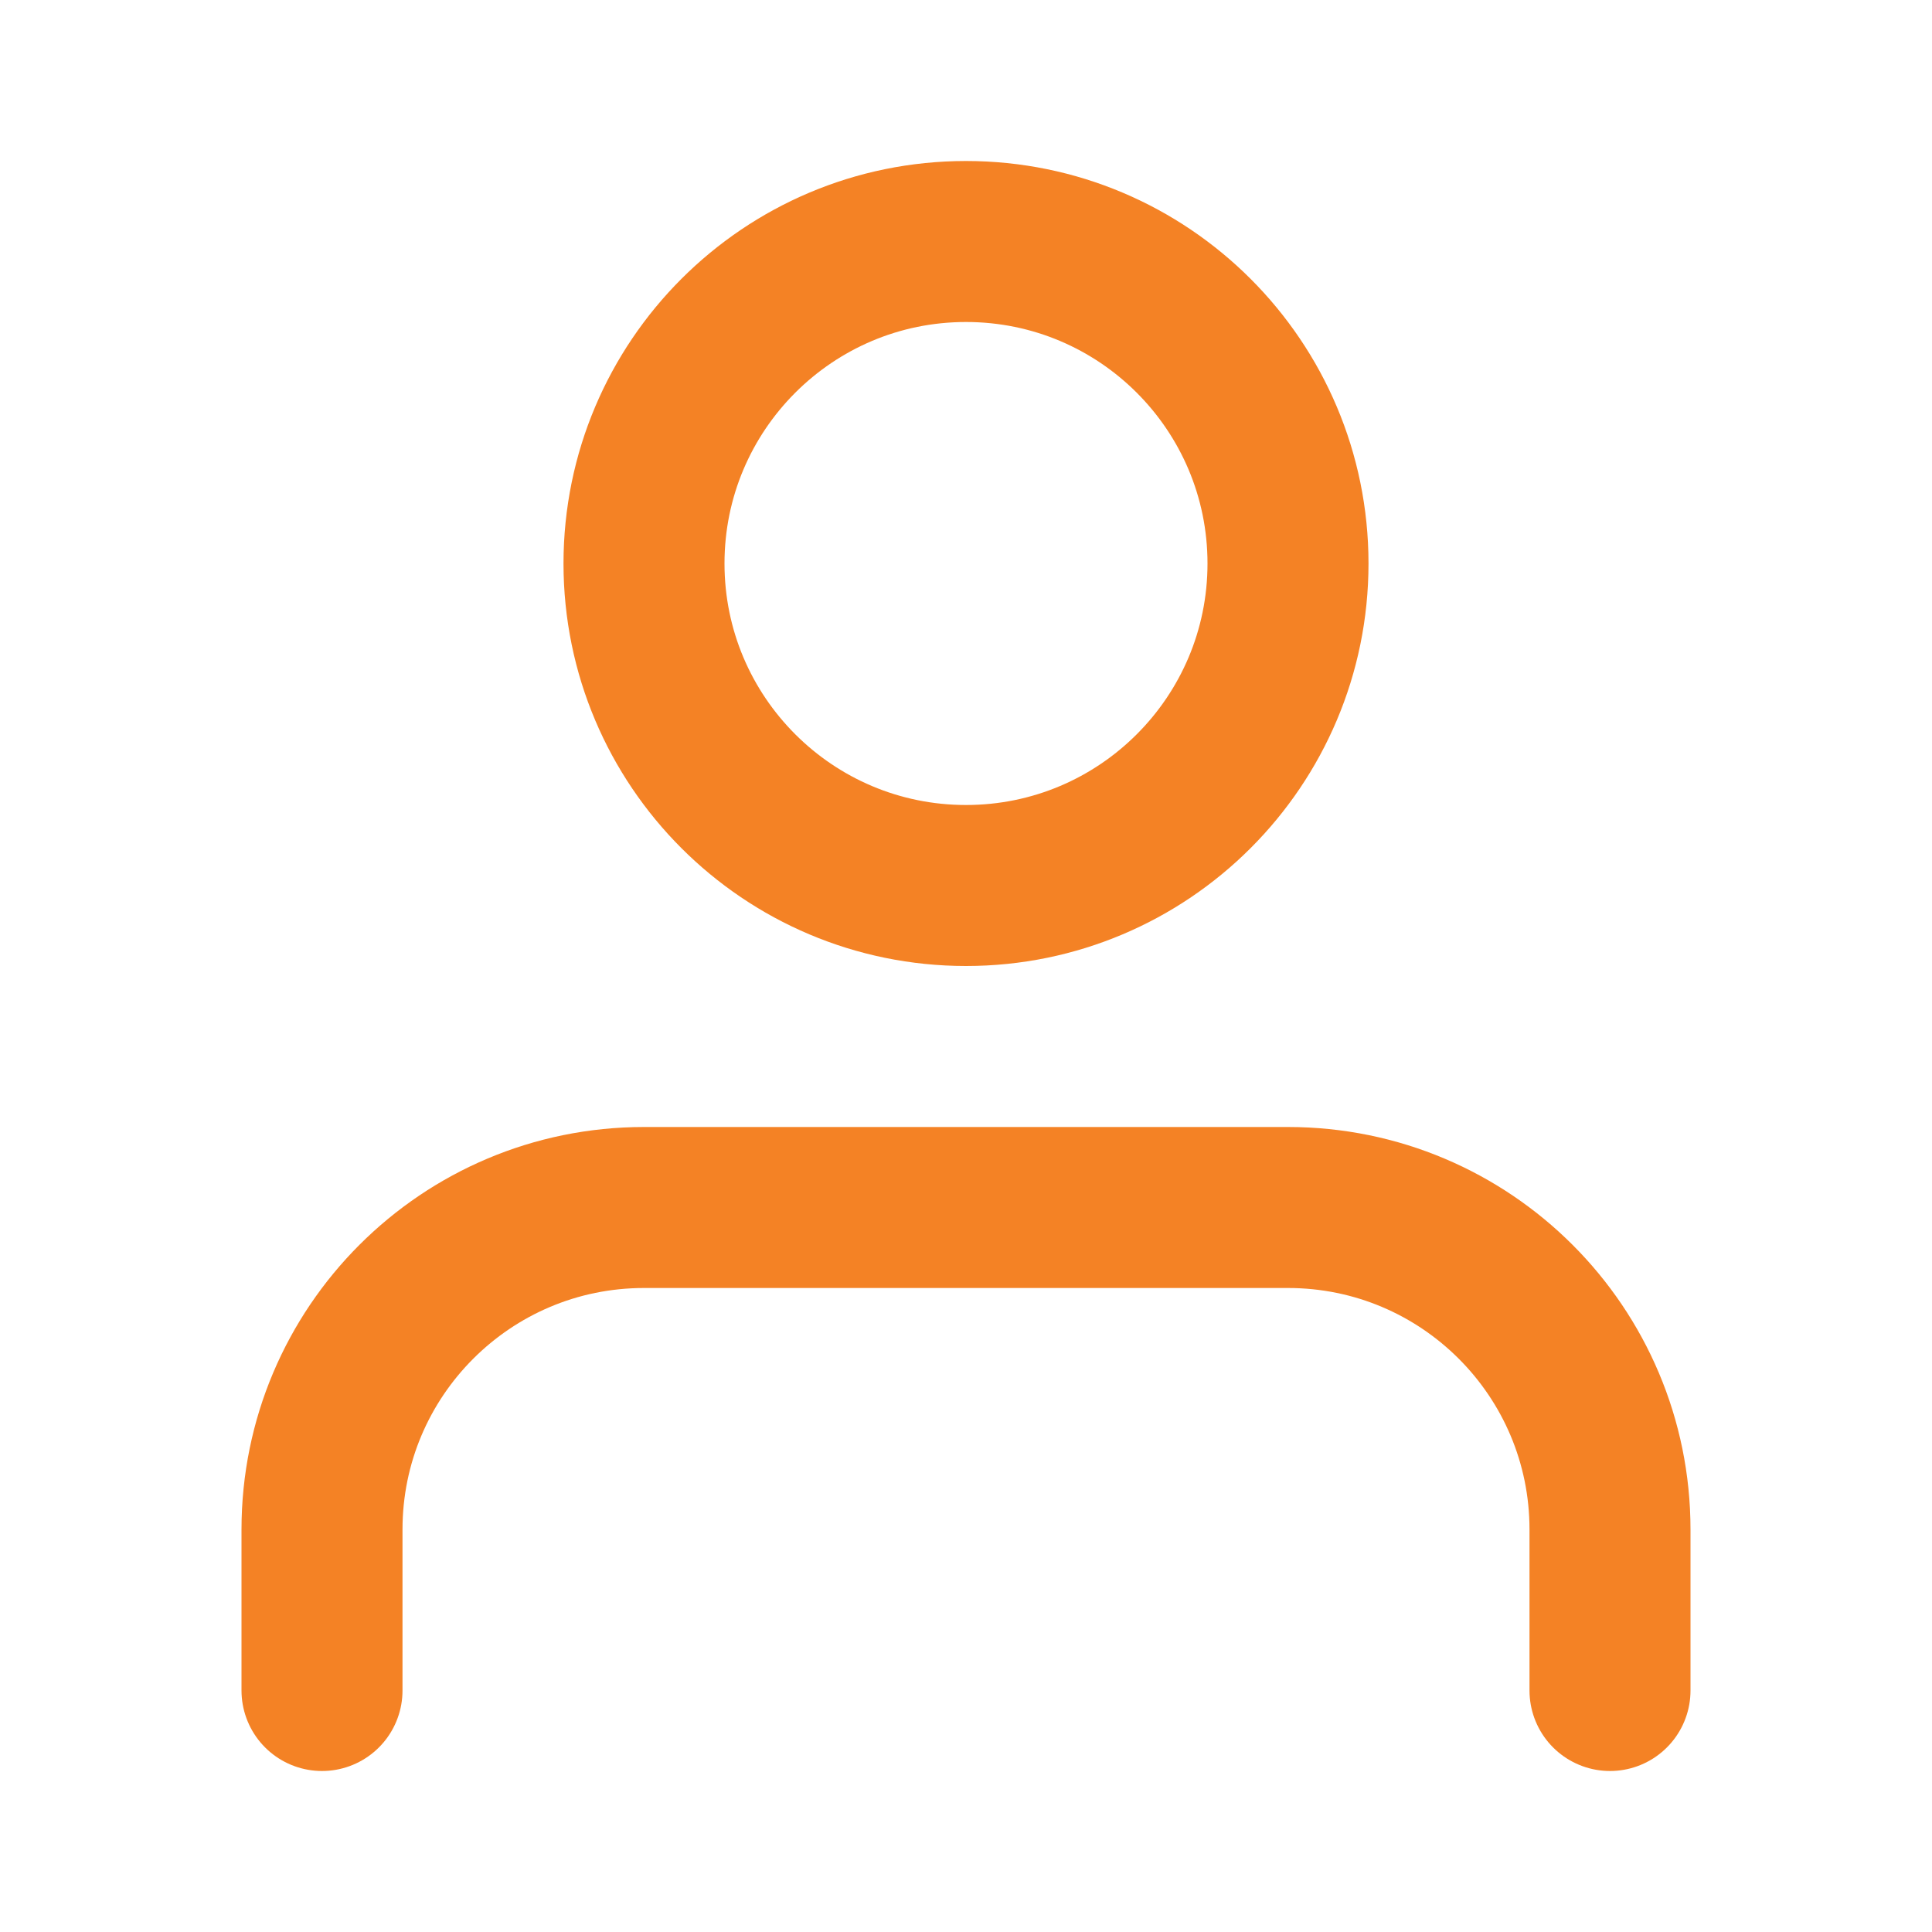
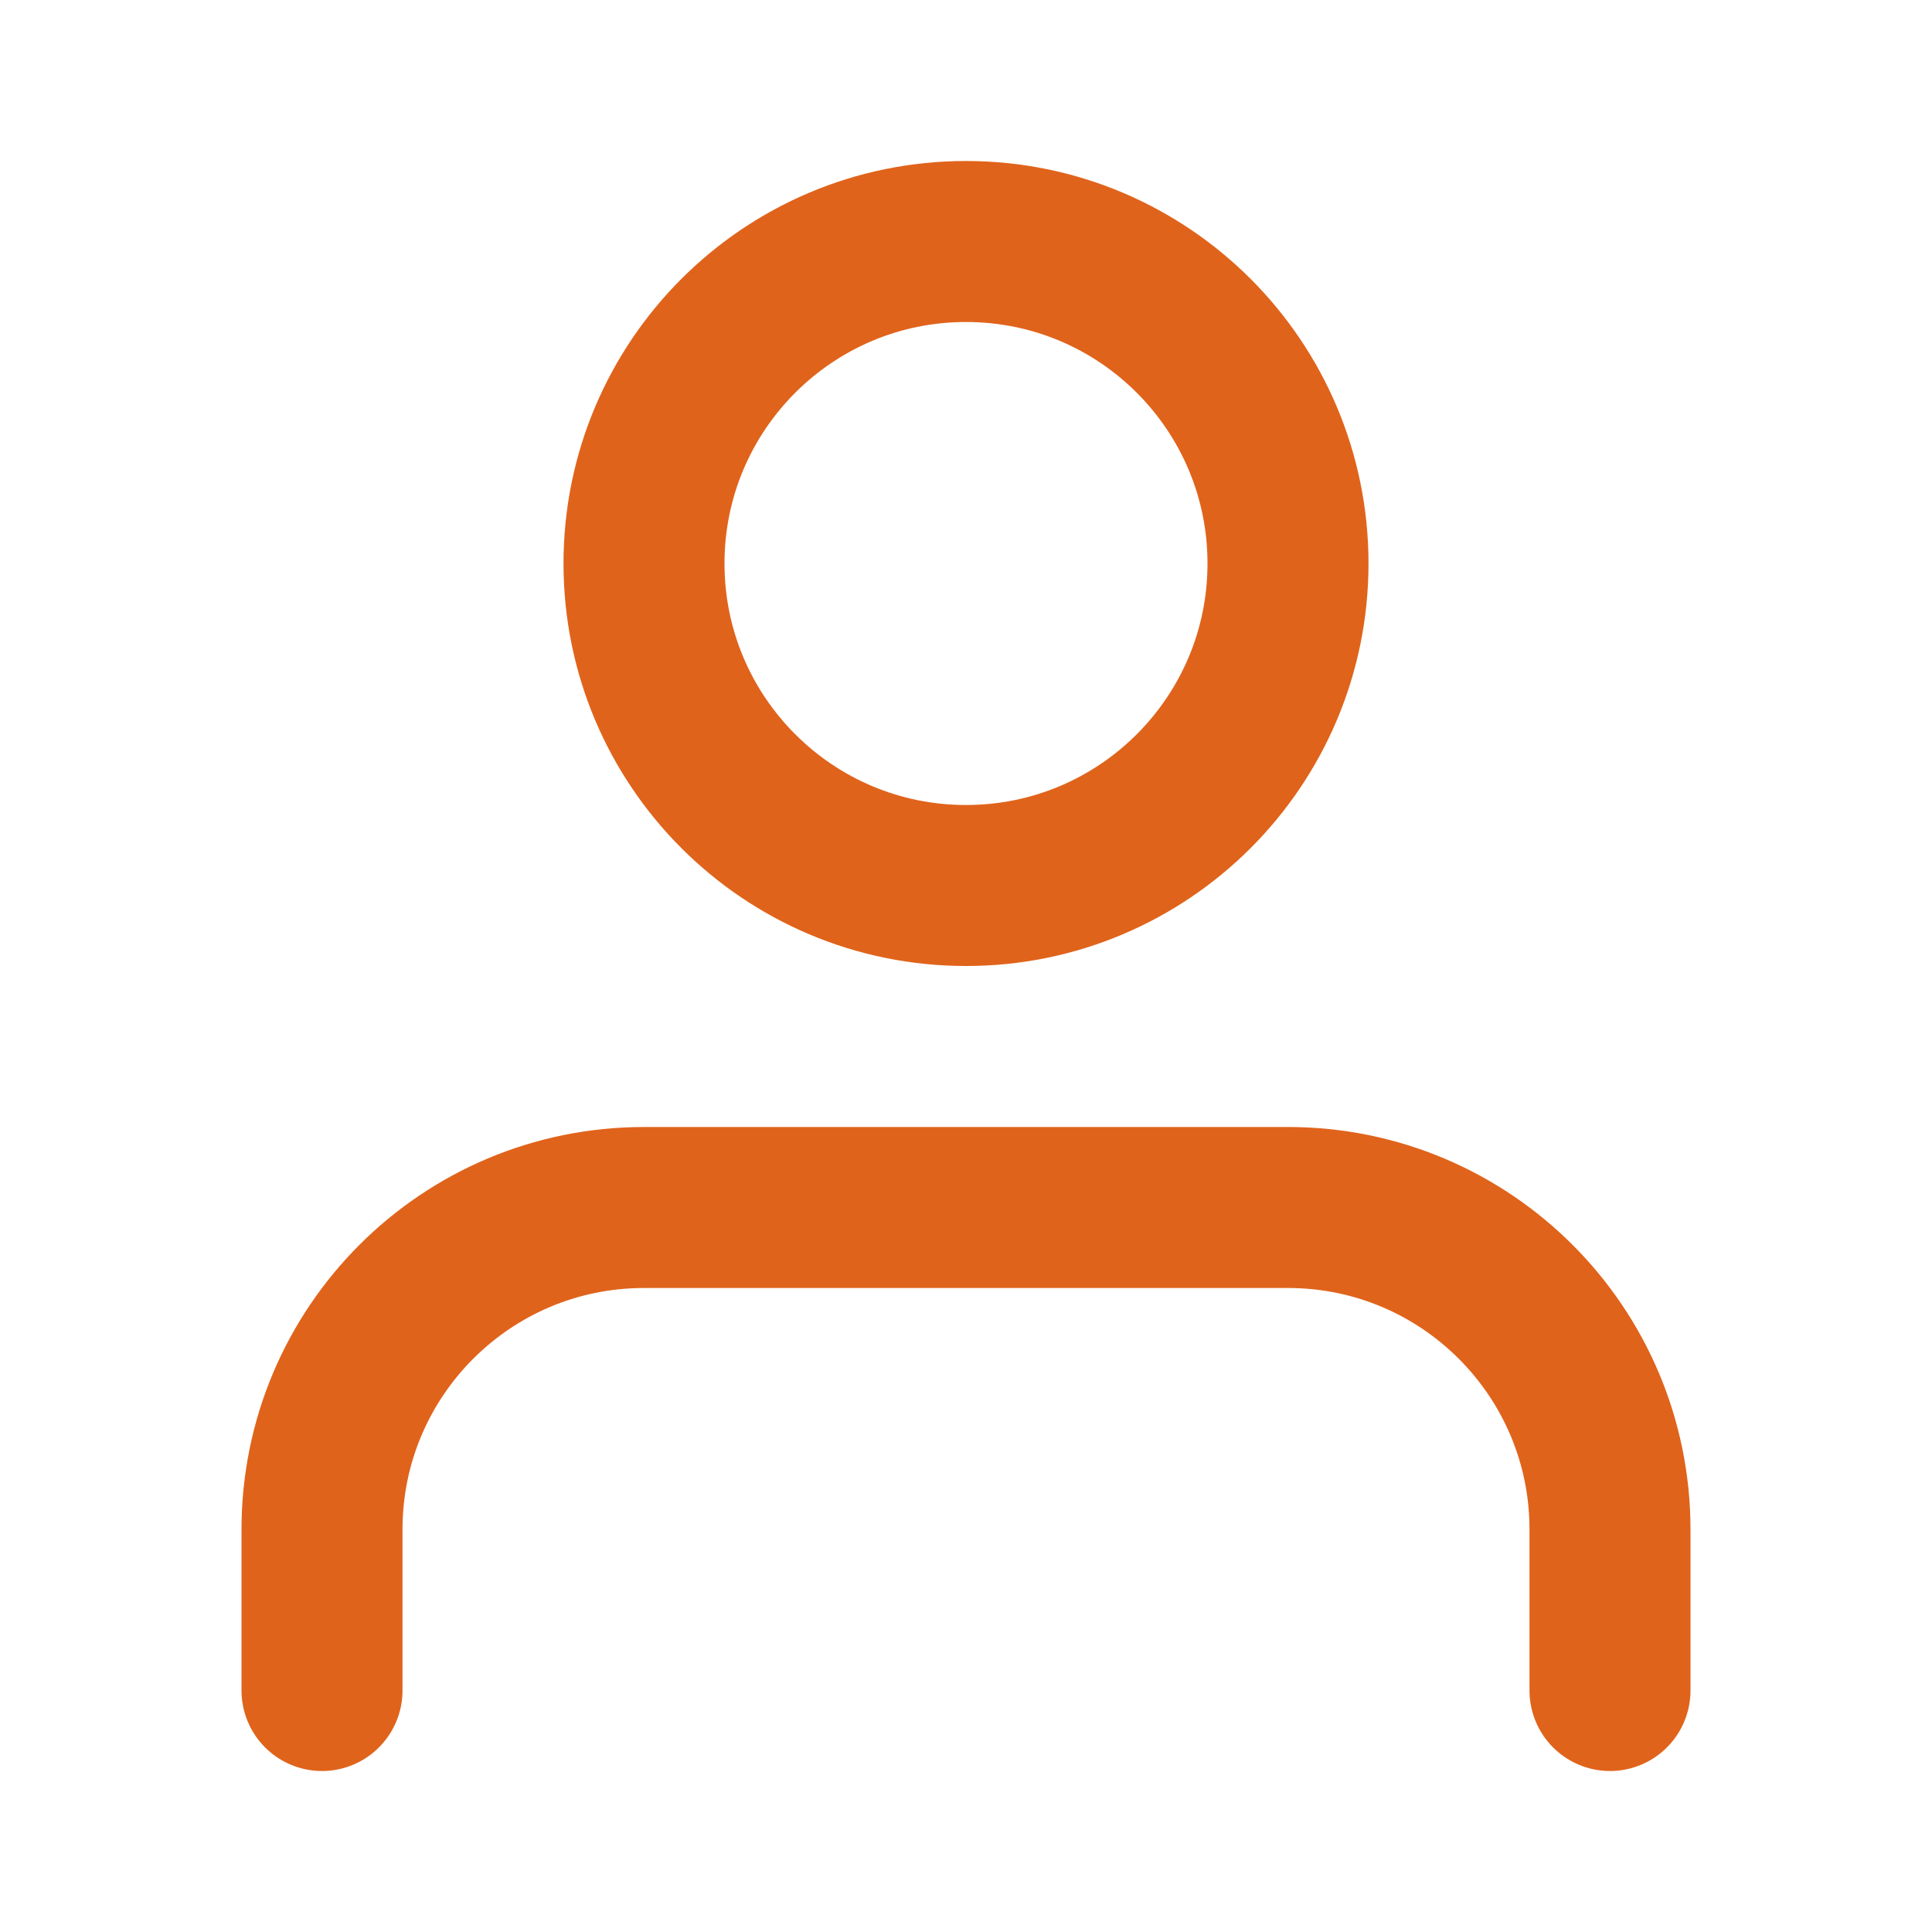
- <svg xmlns="http://www.w3.org/2000/svg" viewBox="0 0 24 24" fill="none" width="24" height="24" stroke="#f48225" stroke-width="2" stroke-linecap="round" stroke-linejoin="round">
+ <svg xmlns="http://www.w3.org/2000/svg" viewBox="0 0 24 24" fill="none" width="24" height="24" stroke="#e0631b" stroke-width="2" stroke-linecap="round" stroke-linejoin="round">
  <path d="M20 21v-2a4 4 0 0 0-4-4H8a4 4 0 0 0-4 4v2" />
  <circle cx="12" cy="7" r="4" />
</svg>
